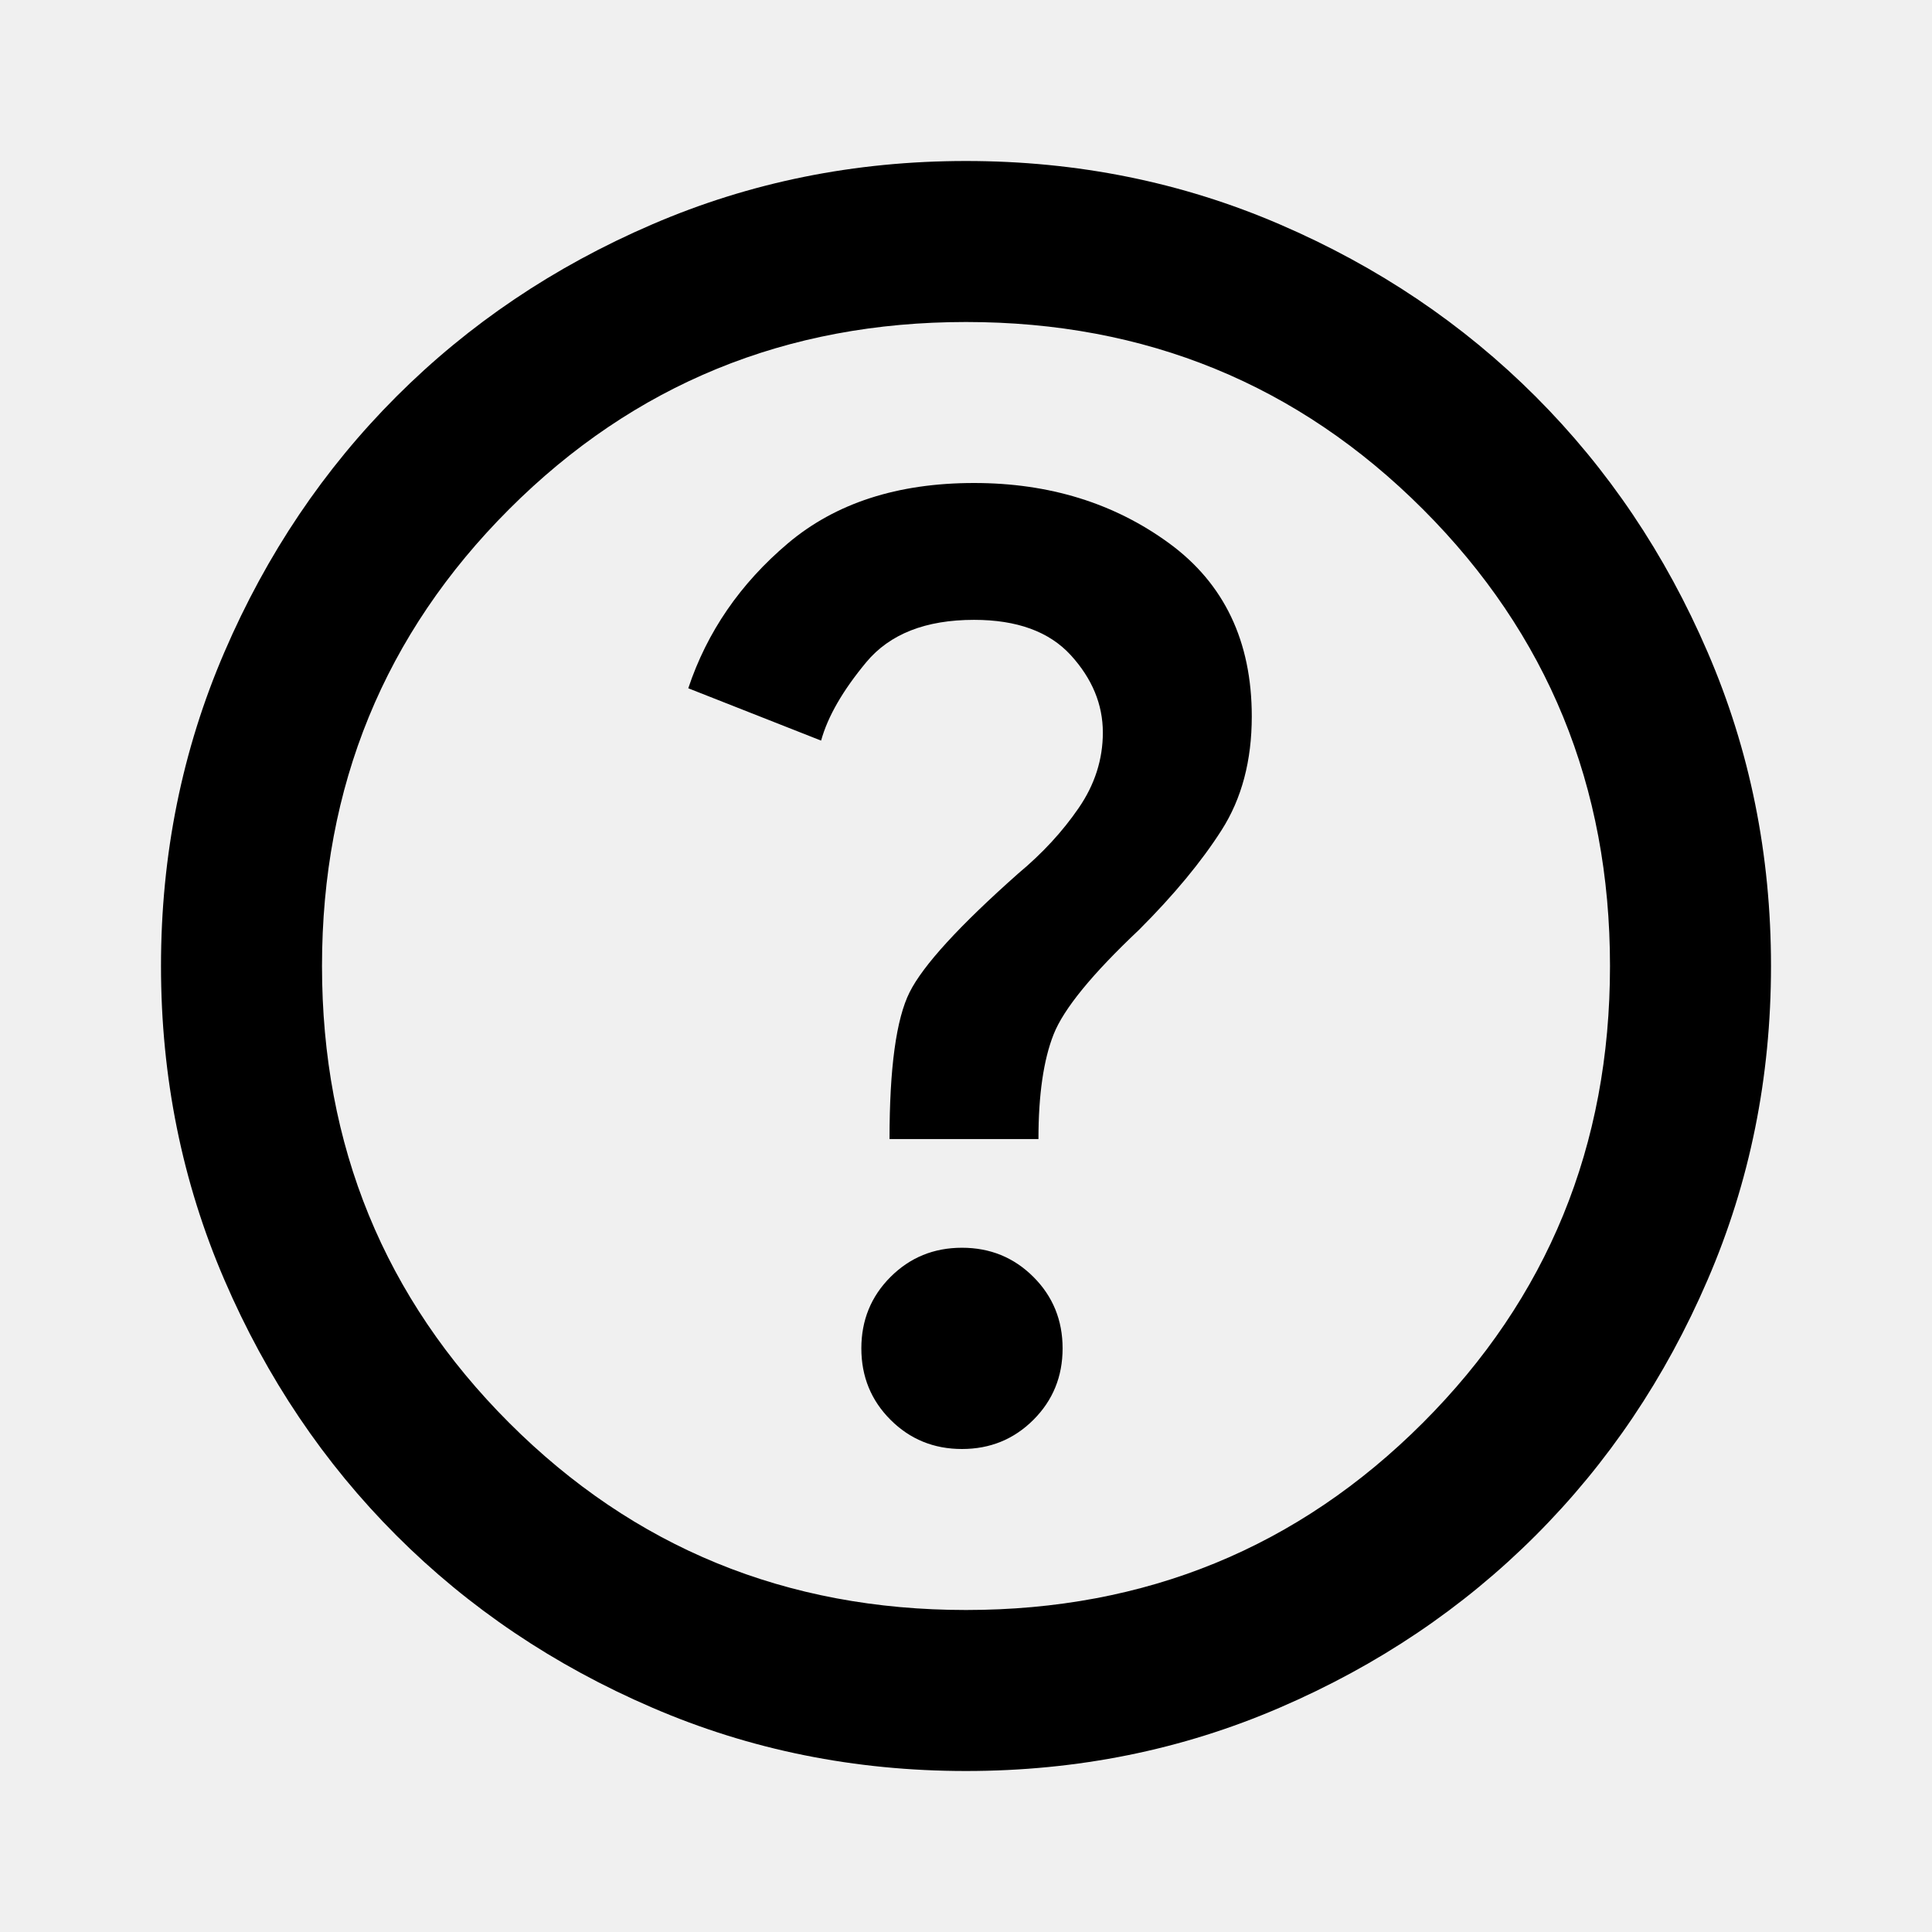
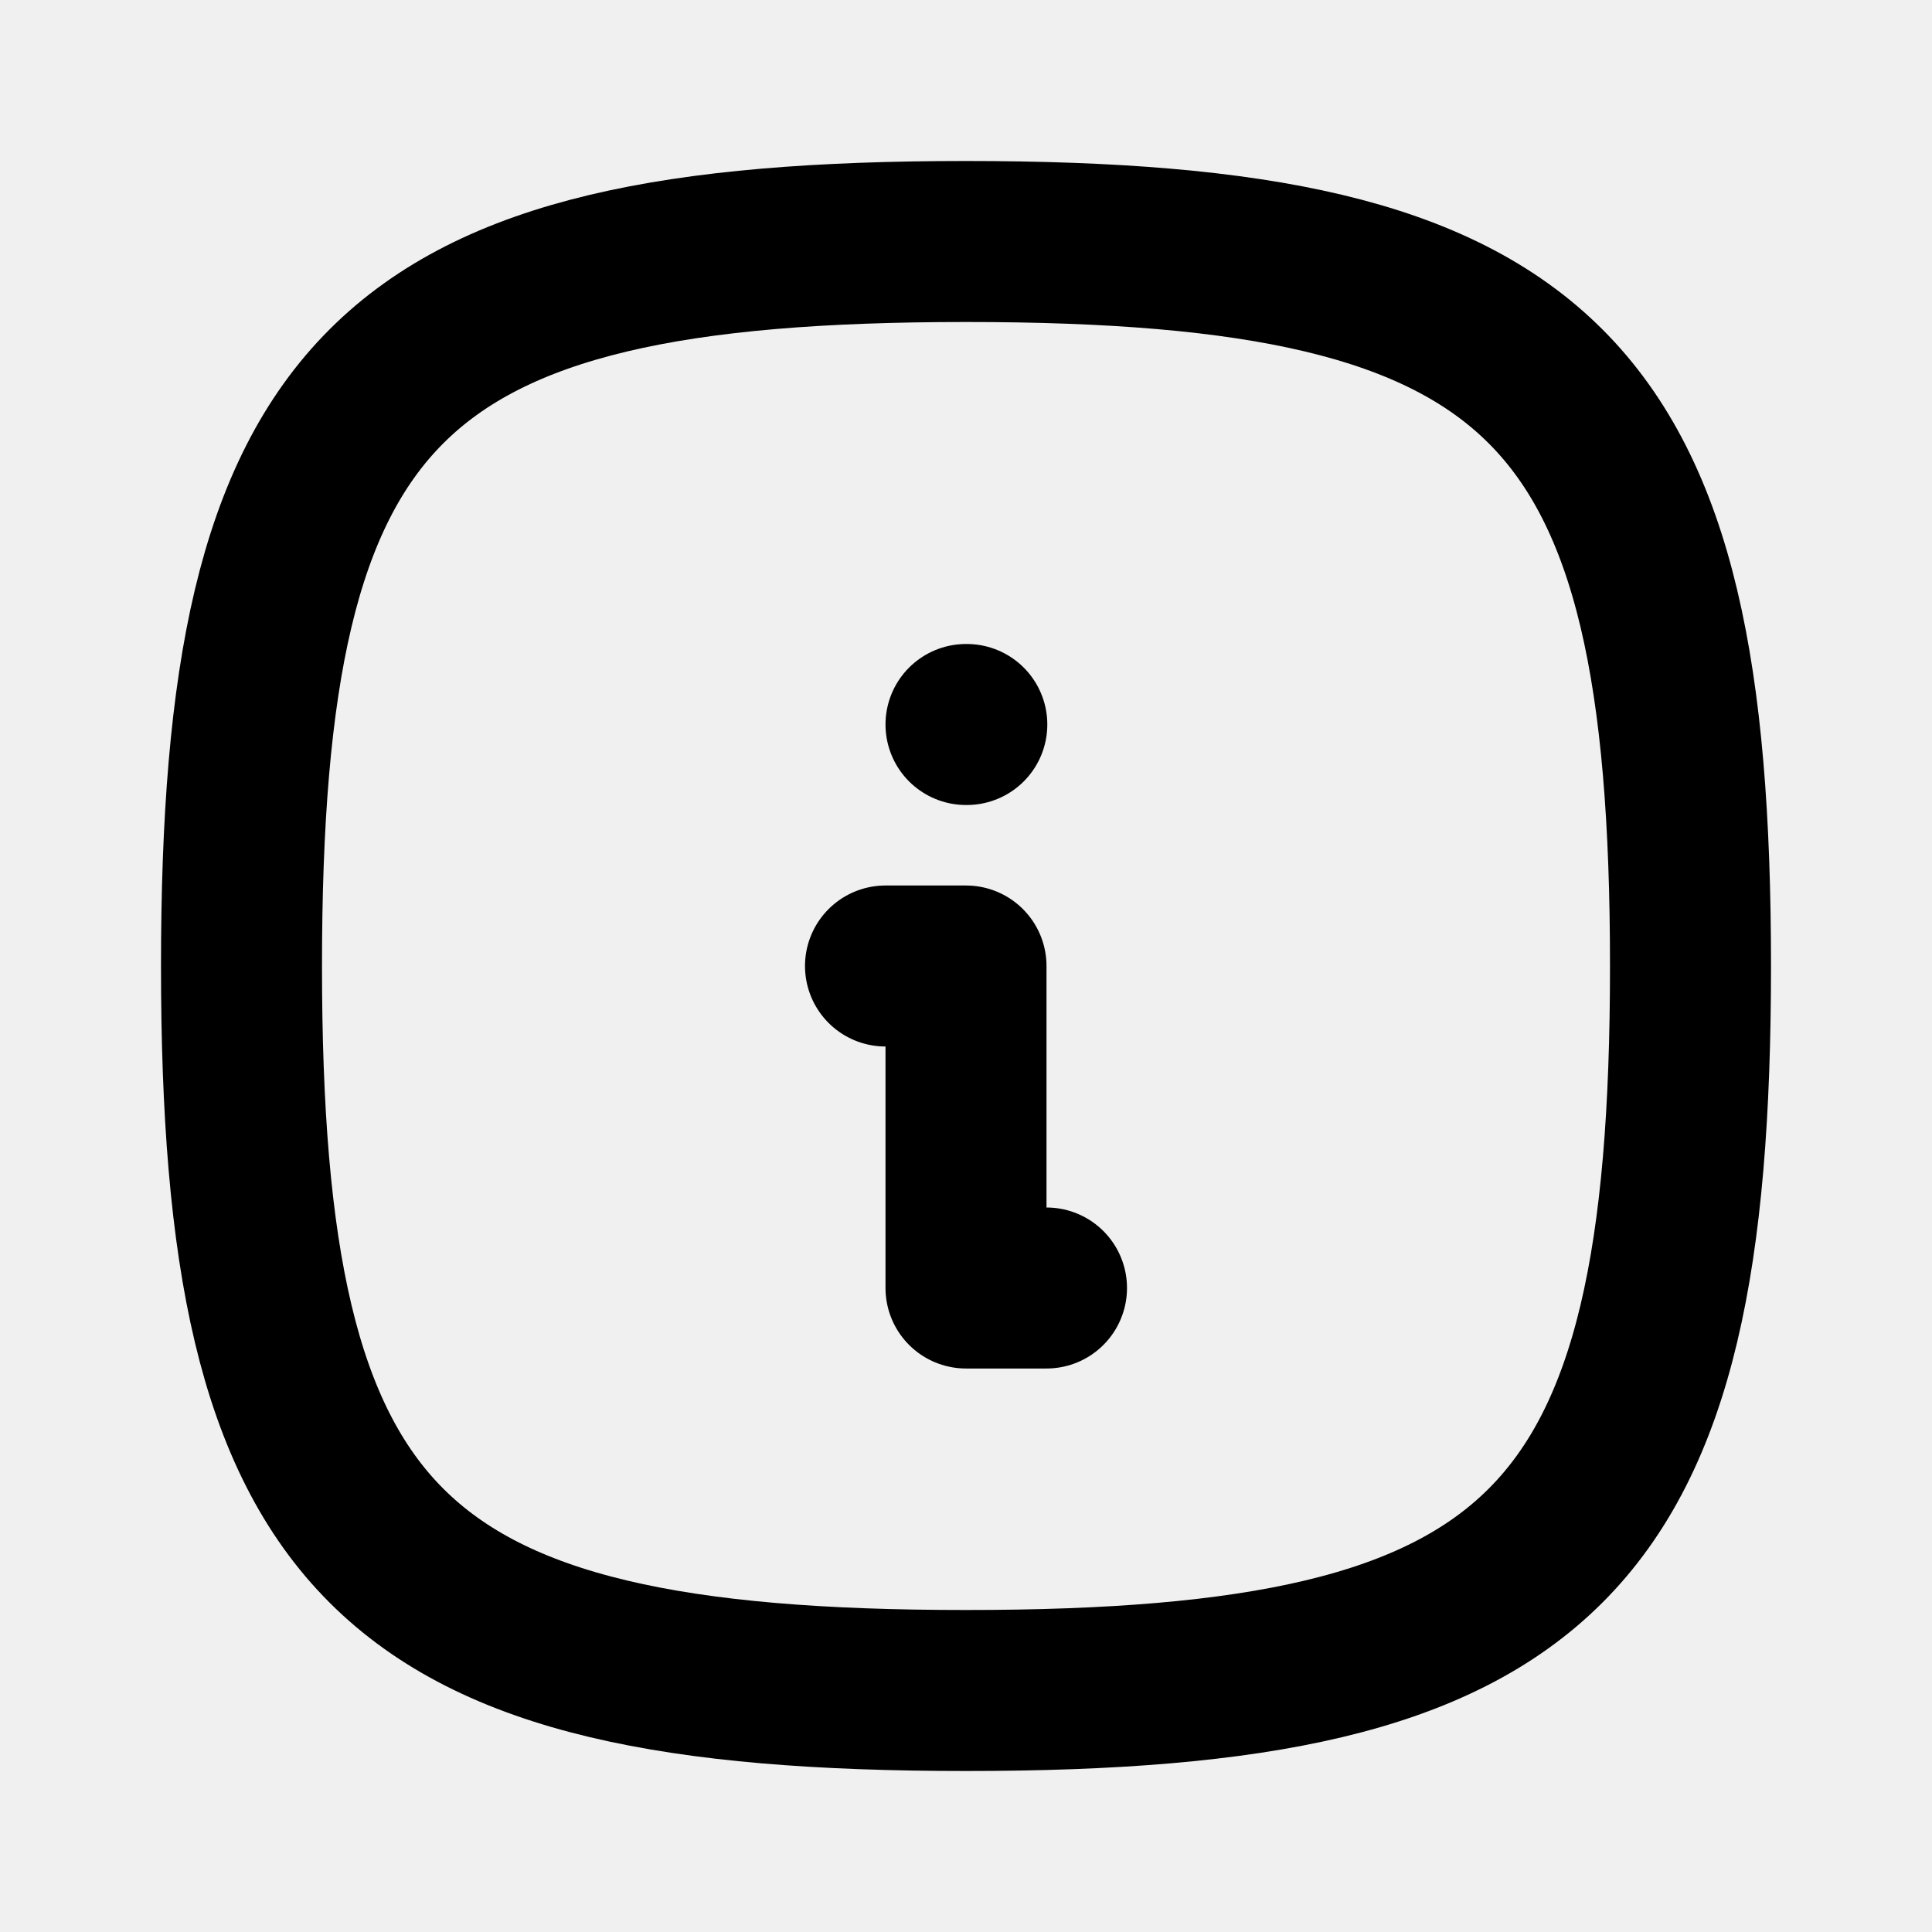
<svg xmlns="http://www.w3.org/2000/svg" width="24" height="24" viewBox="0 0 24 24" fill="none">
-   <path d="M11.95 18C12.3 18 12.596 17.879 12.838 17.637C13.079 17.396 13.2 17.1 13.2 16.75C13.2 16.4 13.079 16.104 12.838 15.863C12.596 15.621 12.3 15.5 11.95 15.5C11.6 15.5 11.304 15.621 11.062 15.863C10.821 16.104 10.7 16.4 10.7 16.75C10.7 17.1 10.821 17.396 11.062 17.637C11.304 17.879 11.6 18 11.95 18ZM11.05 14.15H12.9C12.9 13.6 12.963 13.167 13.088 12.85C13.213 12.533 13.567 12.1 14.15 11.55C14.583 11.117 14.925 10.704 15.175 10.312C15.425 9.921 15.55 9.45 15.55 8.9C15.55 7.967 15.208 7.25 14.525 6.75C13.842 6.25 13.033 6 12.1 6C11.15 6 10.379 6.25 9.787 6.75C9.196 7.25 8.783 7.85 8.55 8.55L10.2 9.2C10.283 8.9 10.471 8.575 10.762 8.225C11.054 7.875 11.5 7.7 12.1 7.7C12.633 7.7 13.033 7.846 13.3 8.137C13.567 8.429 13.7 8.75 13.7 9.1C13.7 9.433 13.6 9.746 13.4 10.037C13.2 10.329 12.95 10.6 12.65 10.85C11.917 11.5 11.467 11.992 11.3 12.325C11.133 12.658 11.05 13.267 11.05 14.15ZM12 22C10.617 22 9.317 21.738 8.1 21.212C6.883 20.688 5.825 19.975 4.925 19.075C4.025 18.175 3.312 17.117 2.788 15.9C2.263 14.683 2 13.383 2 12C2 10.617 2.263 9.317 2.788 8.1C3.312 6.883 4.025 5.825 4.925 4.925C5.825 4.025 6.883 3.312 8.1 2.788C9.317 2.263 10.617 2 12 2C13.383 2 14.683 2.263 15.9 2.788C17.117 3.312 18.175 4.025 19.075 4.925C19.975 5.825 20.688 6.883 21.212 8.1C21.738 9.317 22 10.617 22 12C22 13.383 21.738 14.683 21.212 15.9C20.688 17.117 19.975 18.175 19.075 19.075C18.175 19.975 17.117 20.688 15.9 21.212C14.683 21.738 13.383 22 12 22ZM12 20C14.233 20 16.125 19.225 17.675 17.675C19.225 16.125 20 14.233 20 12C20 9.767 19.225 7.875 17.675 6.325C16.125 4.775 14.233 4 12 4C9.767 4 7.875 4.775 6.325 6.325C4.775 7.875 4 9.767 4 12C4 14.233 4.775 16.125 6.325 17.675C7.875 19.225 9.767 20 12 20Z" fill="currentColor" />
+   <g clip-path="url(#clip0_4443_131)">
+     <path d="M12 9H12.01" stroke="black" stroke-width="2" stroke-linecap="round" stroke-linejoin="round" />
+     <path d="M11 12H12V16H13" stroke="black" stroke-width="2" stroke-linecap="round" stroke-linejoin="round" />
+     <path d="M12 3C19.2 3 21 4.8 21 12C21 19.2 19.2 21 12 21C4.8 21 3 19.2 3 12C3 4.8 4.8 3 12 3Z" stroke="black" stroke-width="2" stroke-linecap="round" stroke-linejoin="round" />
+   </g>
+   <defs>
+     <clipPath id="clip0_4443_131">
+       <rect width="24" height="24" fill="white" />
+     </clipPath>
+   </defs>
</svg>
